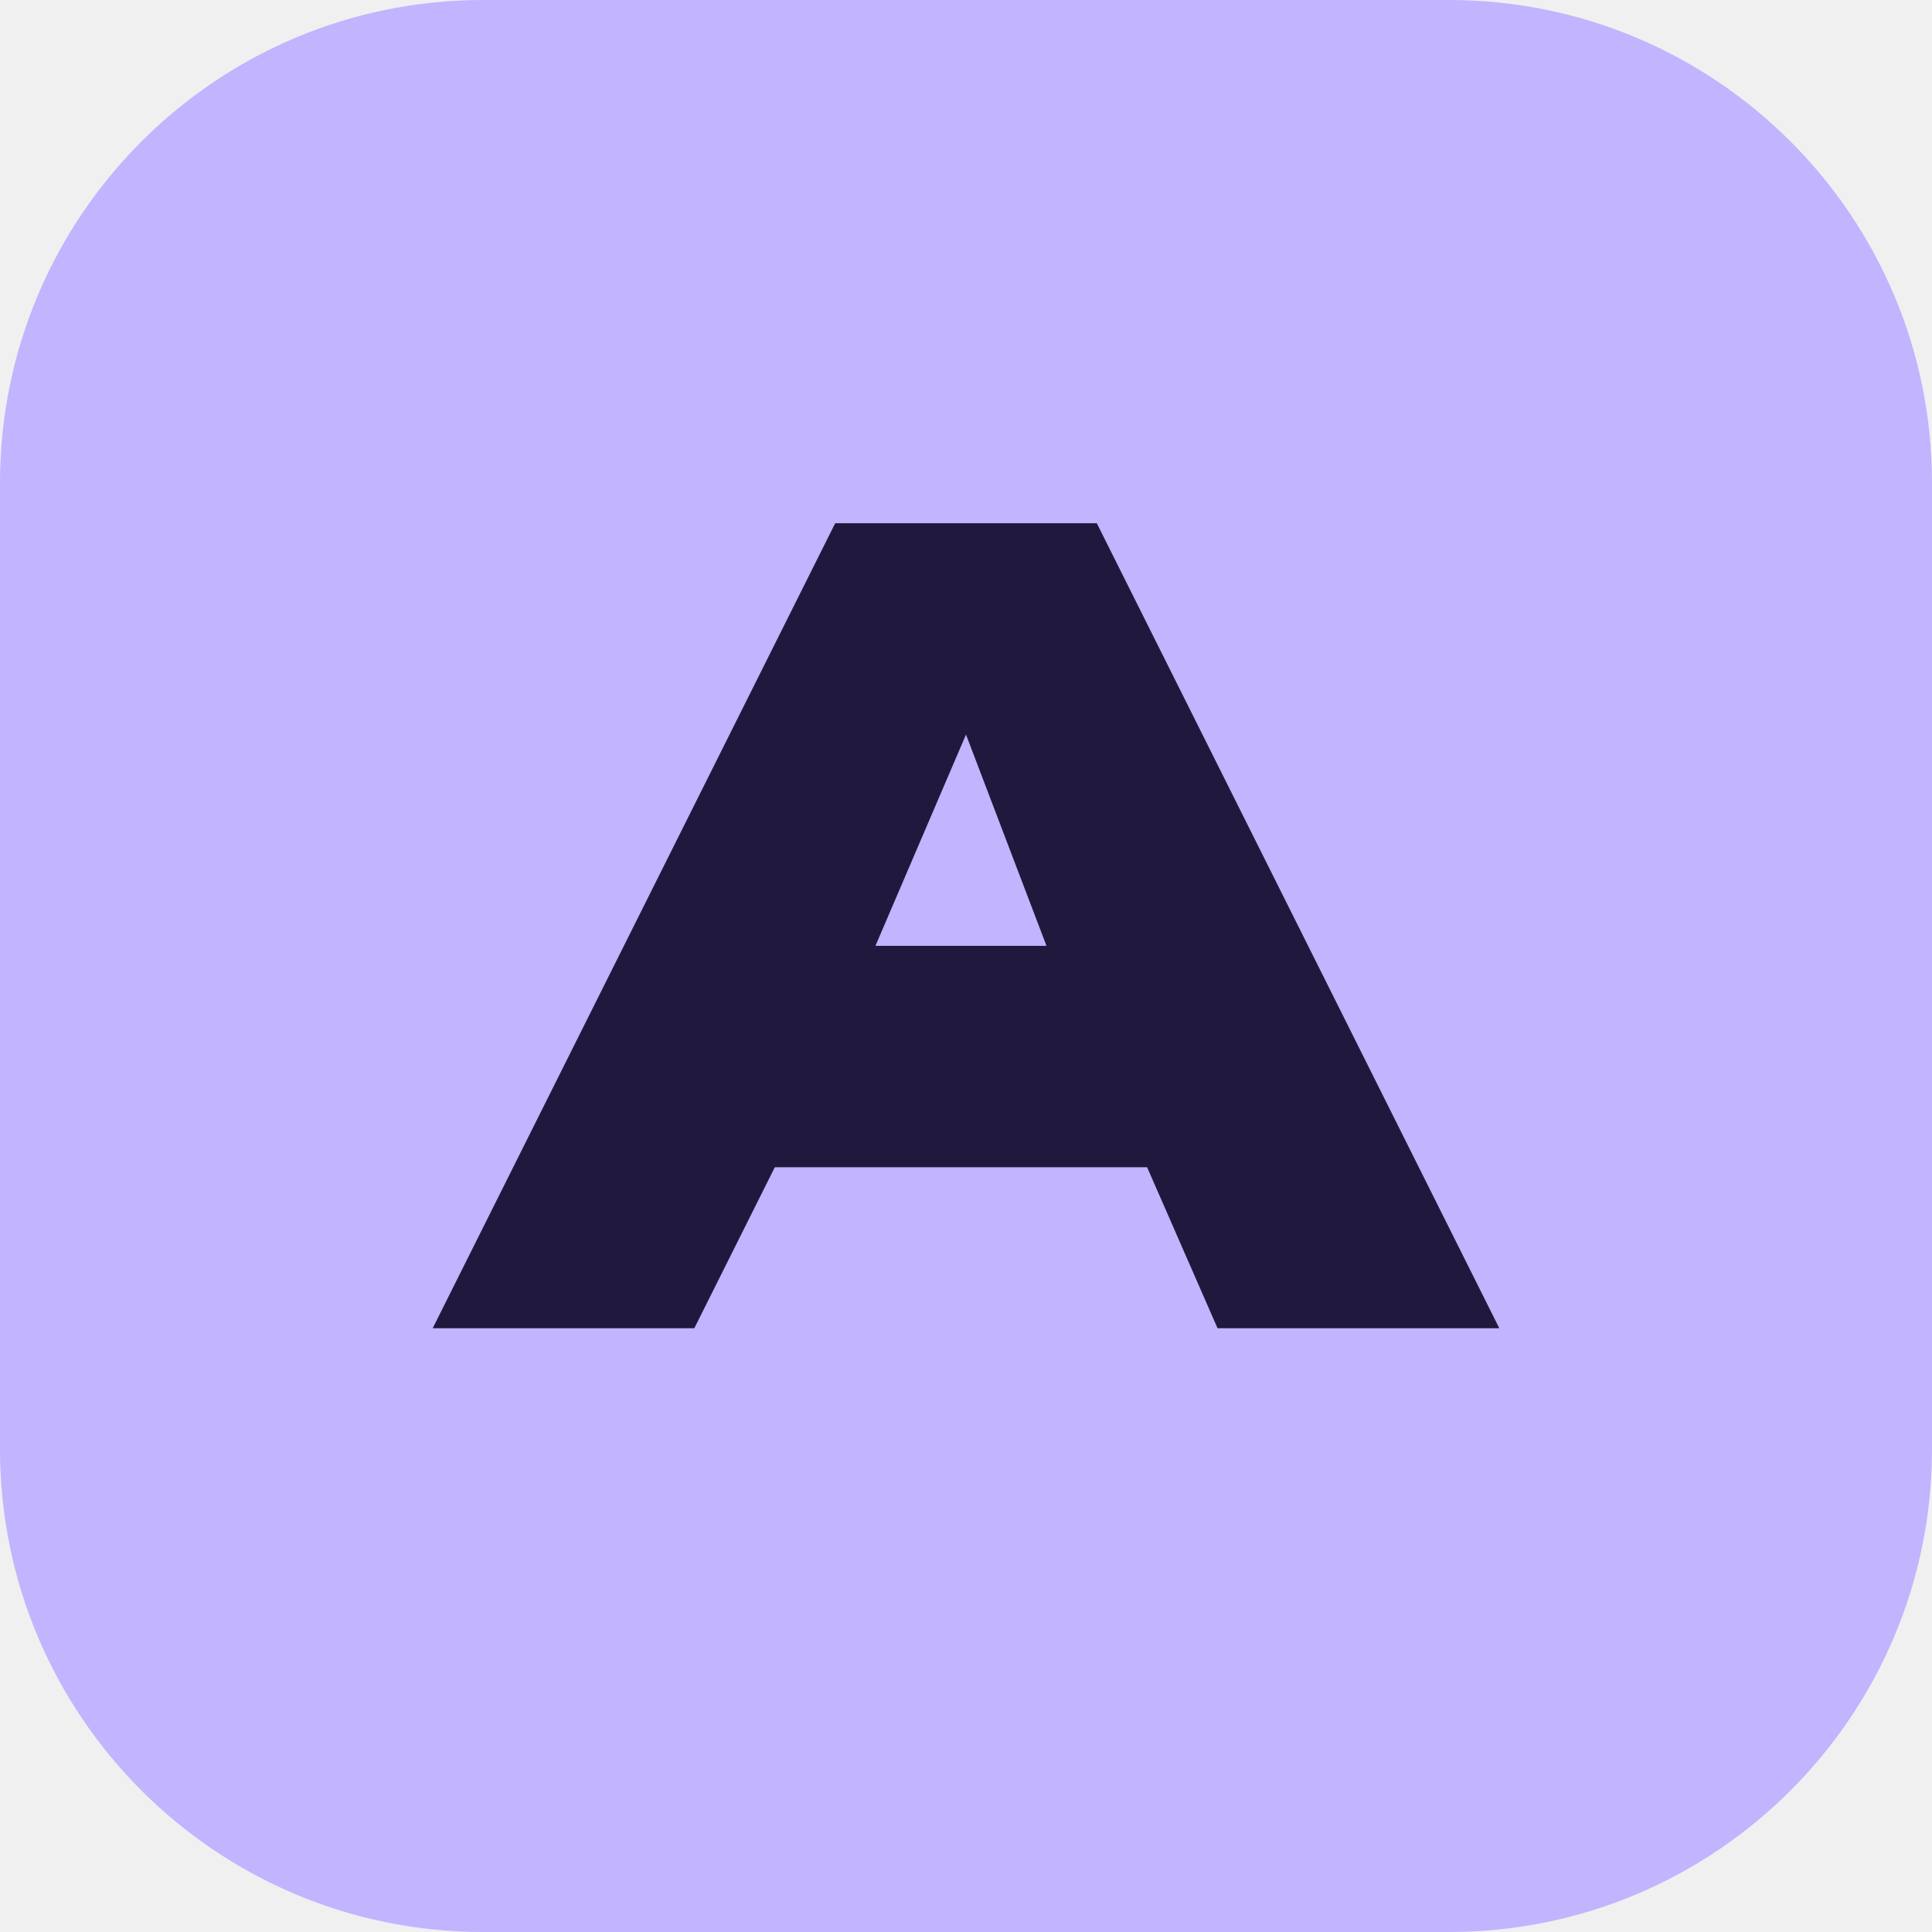
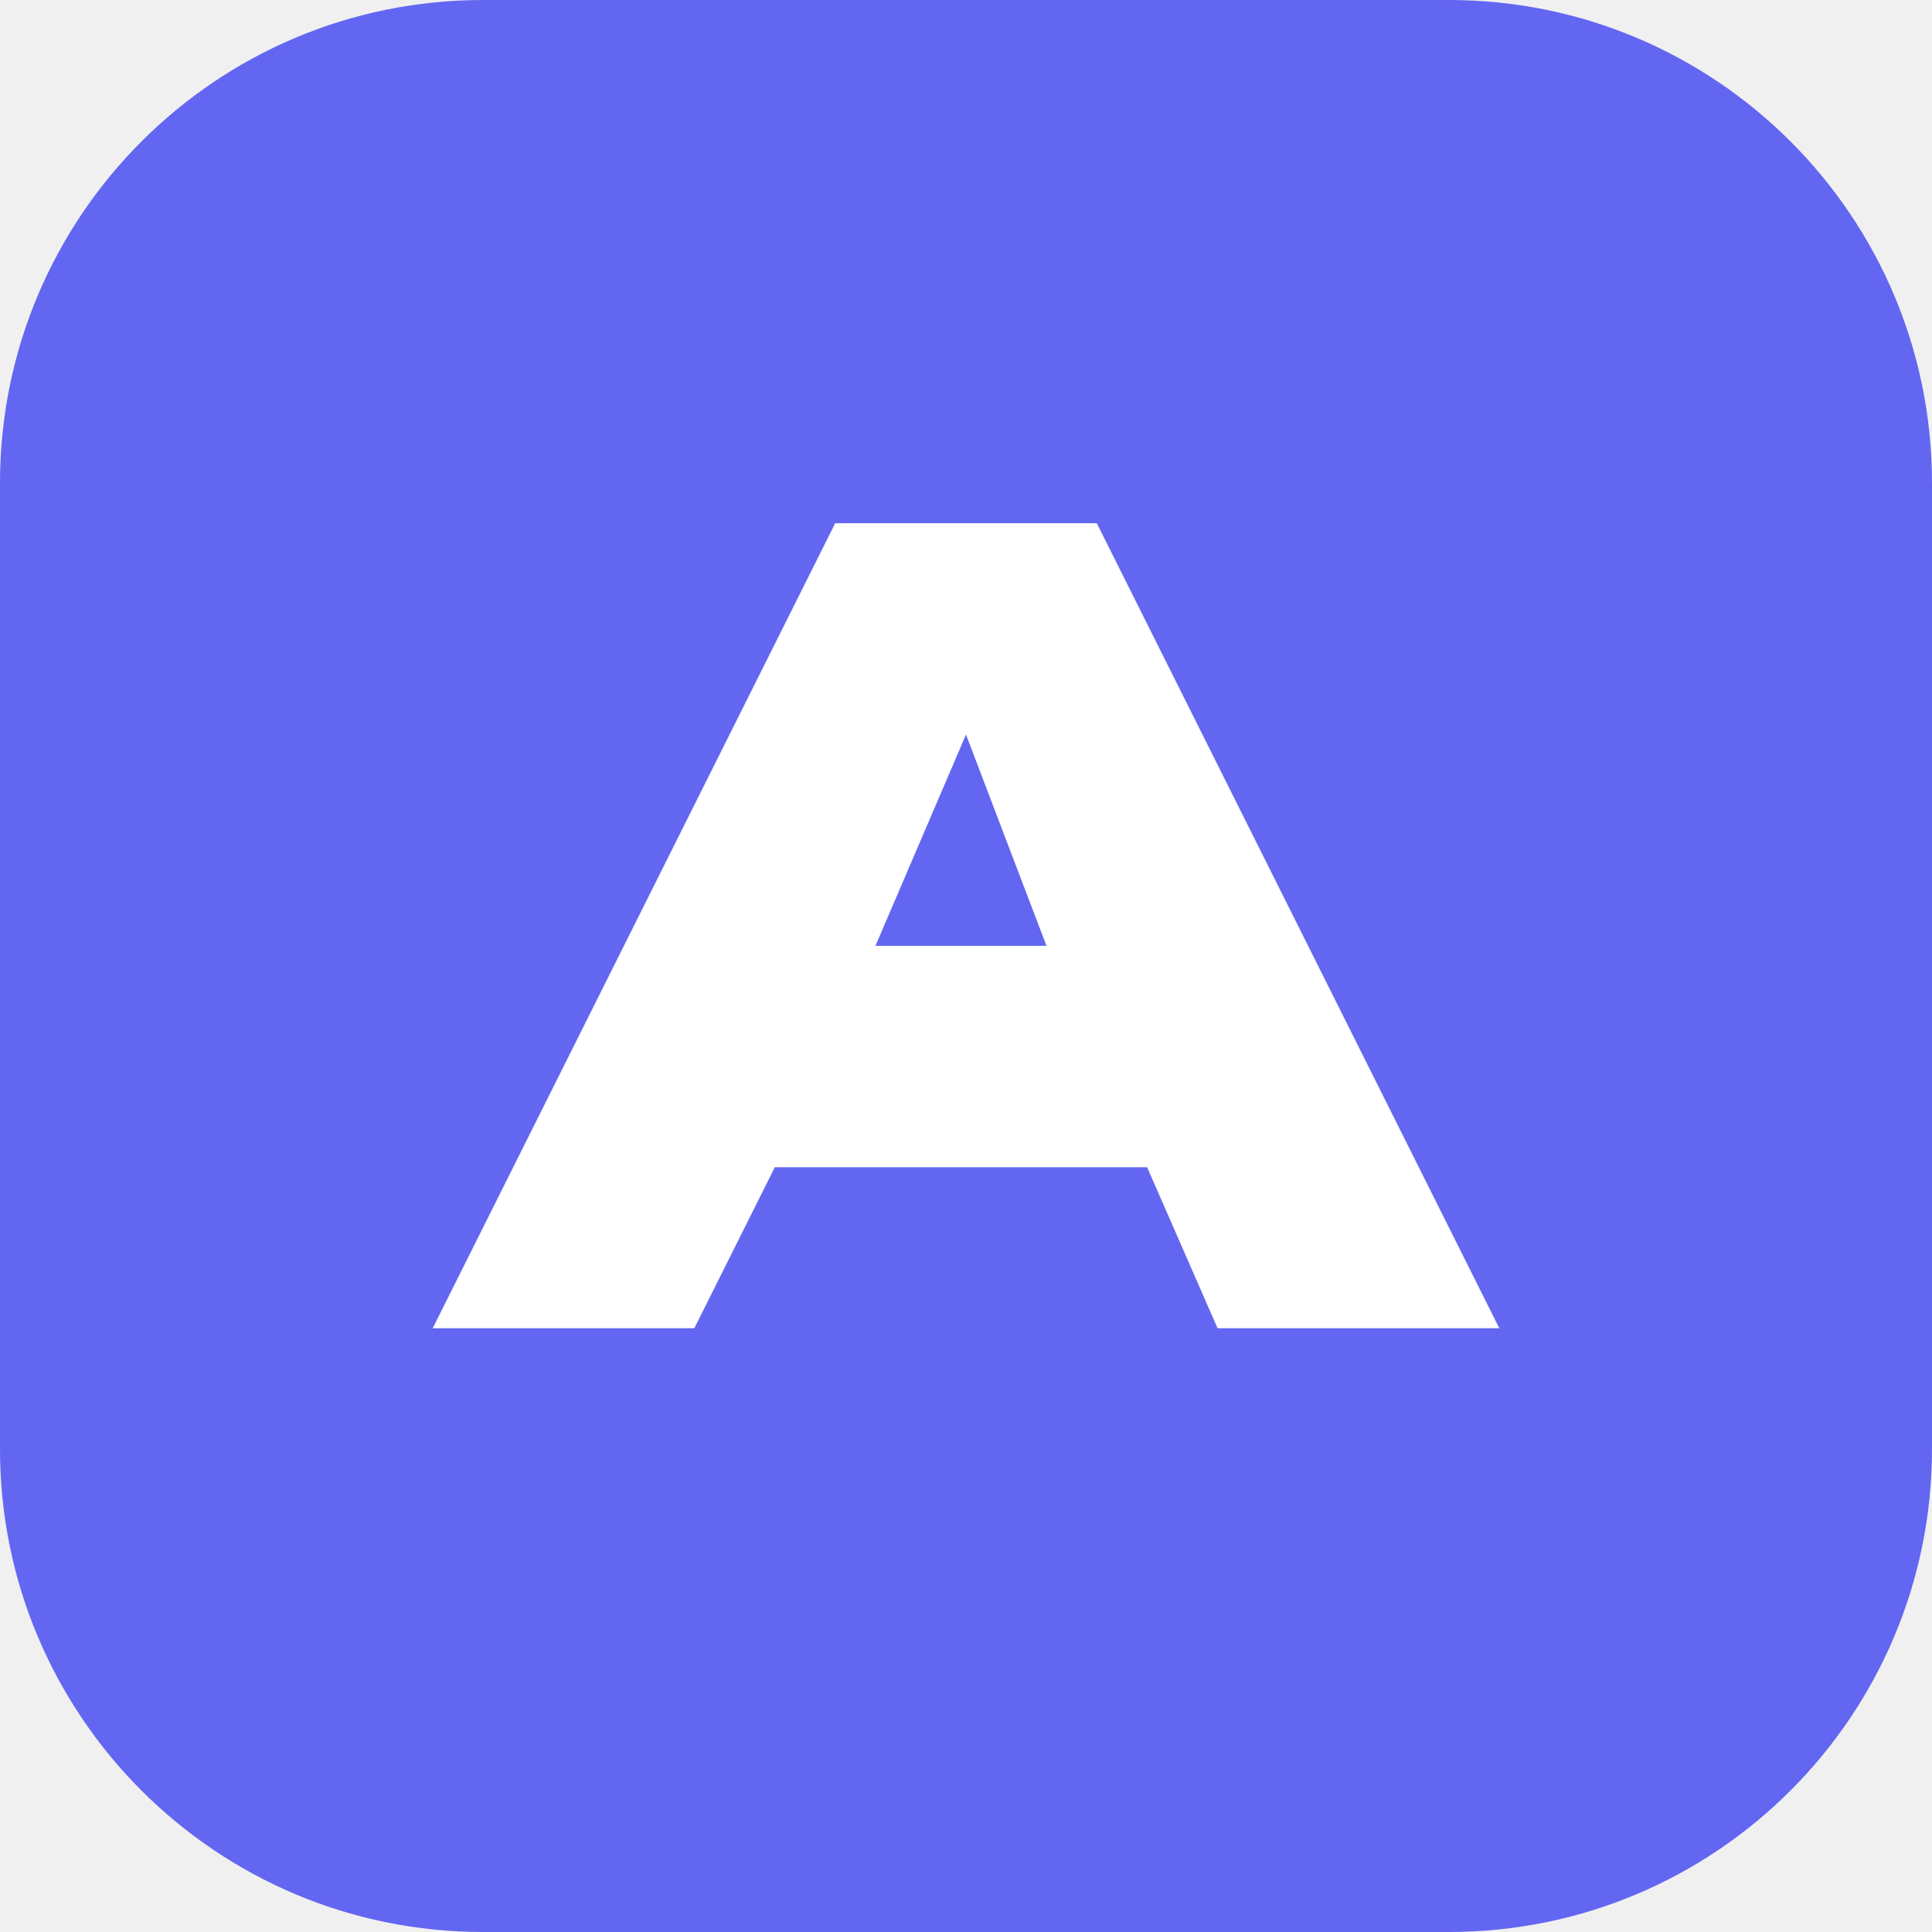
<svg xmlns="http://www.w3.org/2000/svg" viewBox="0 0 192 192">
-   <rect width="192" height="192" rx="48" fill="#c2b4ff" />
-   <path d="M43 132 83 52h26l40 80h-28l-7-16H77l-8 16zm44-38h17L96 73z" fill="#21183d" />
+   <rect width="192" height="192" rx="48" fill="#6366f1" />
+   <path d="M43 132 83 52h26l40 80h-28l-7-16H77l-8 16zm44-38h17L96 73z" fill="#ffffff" />
</svg>
